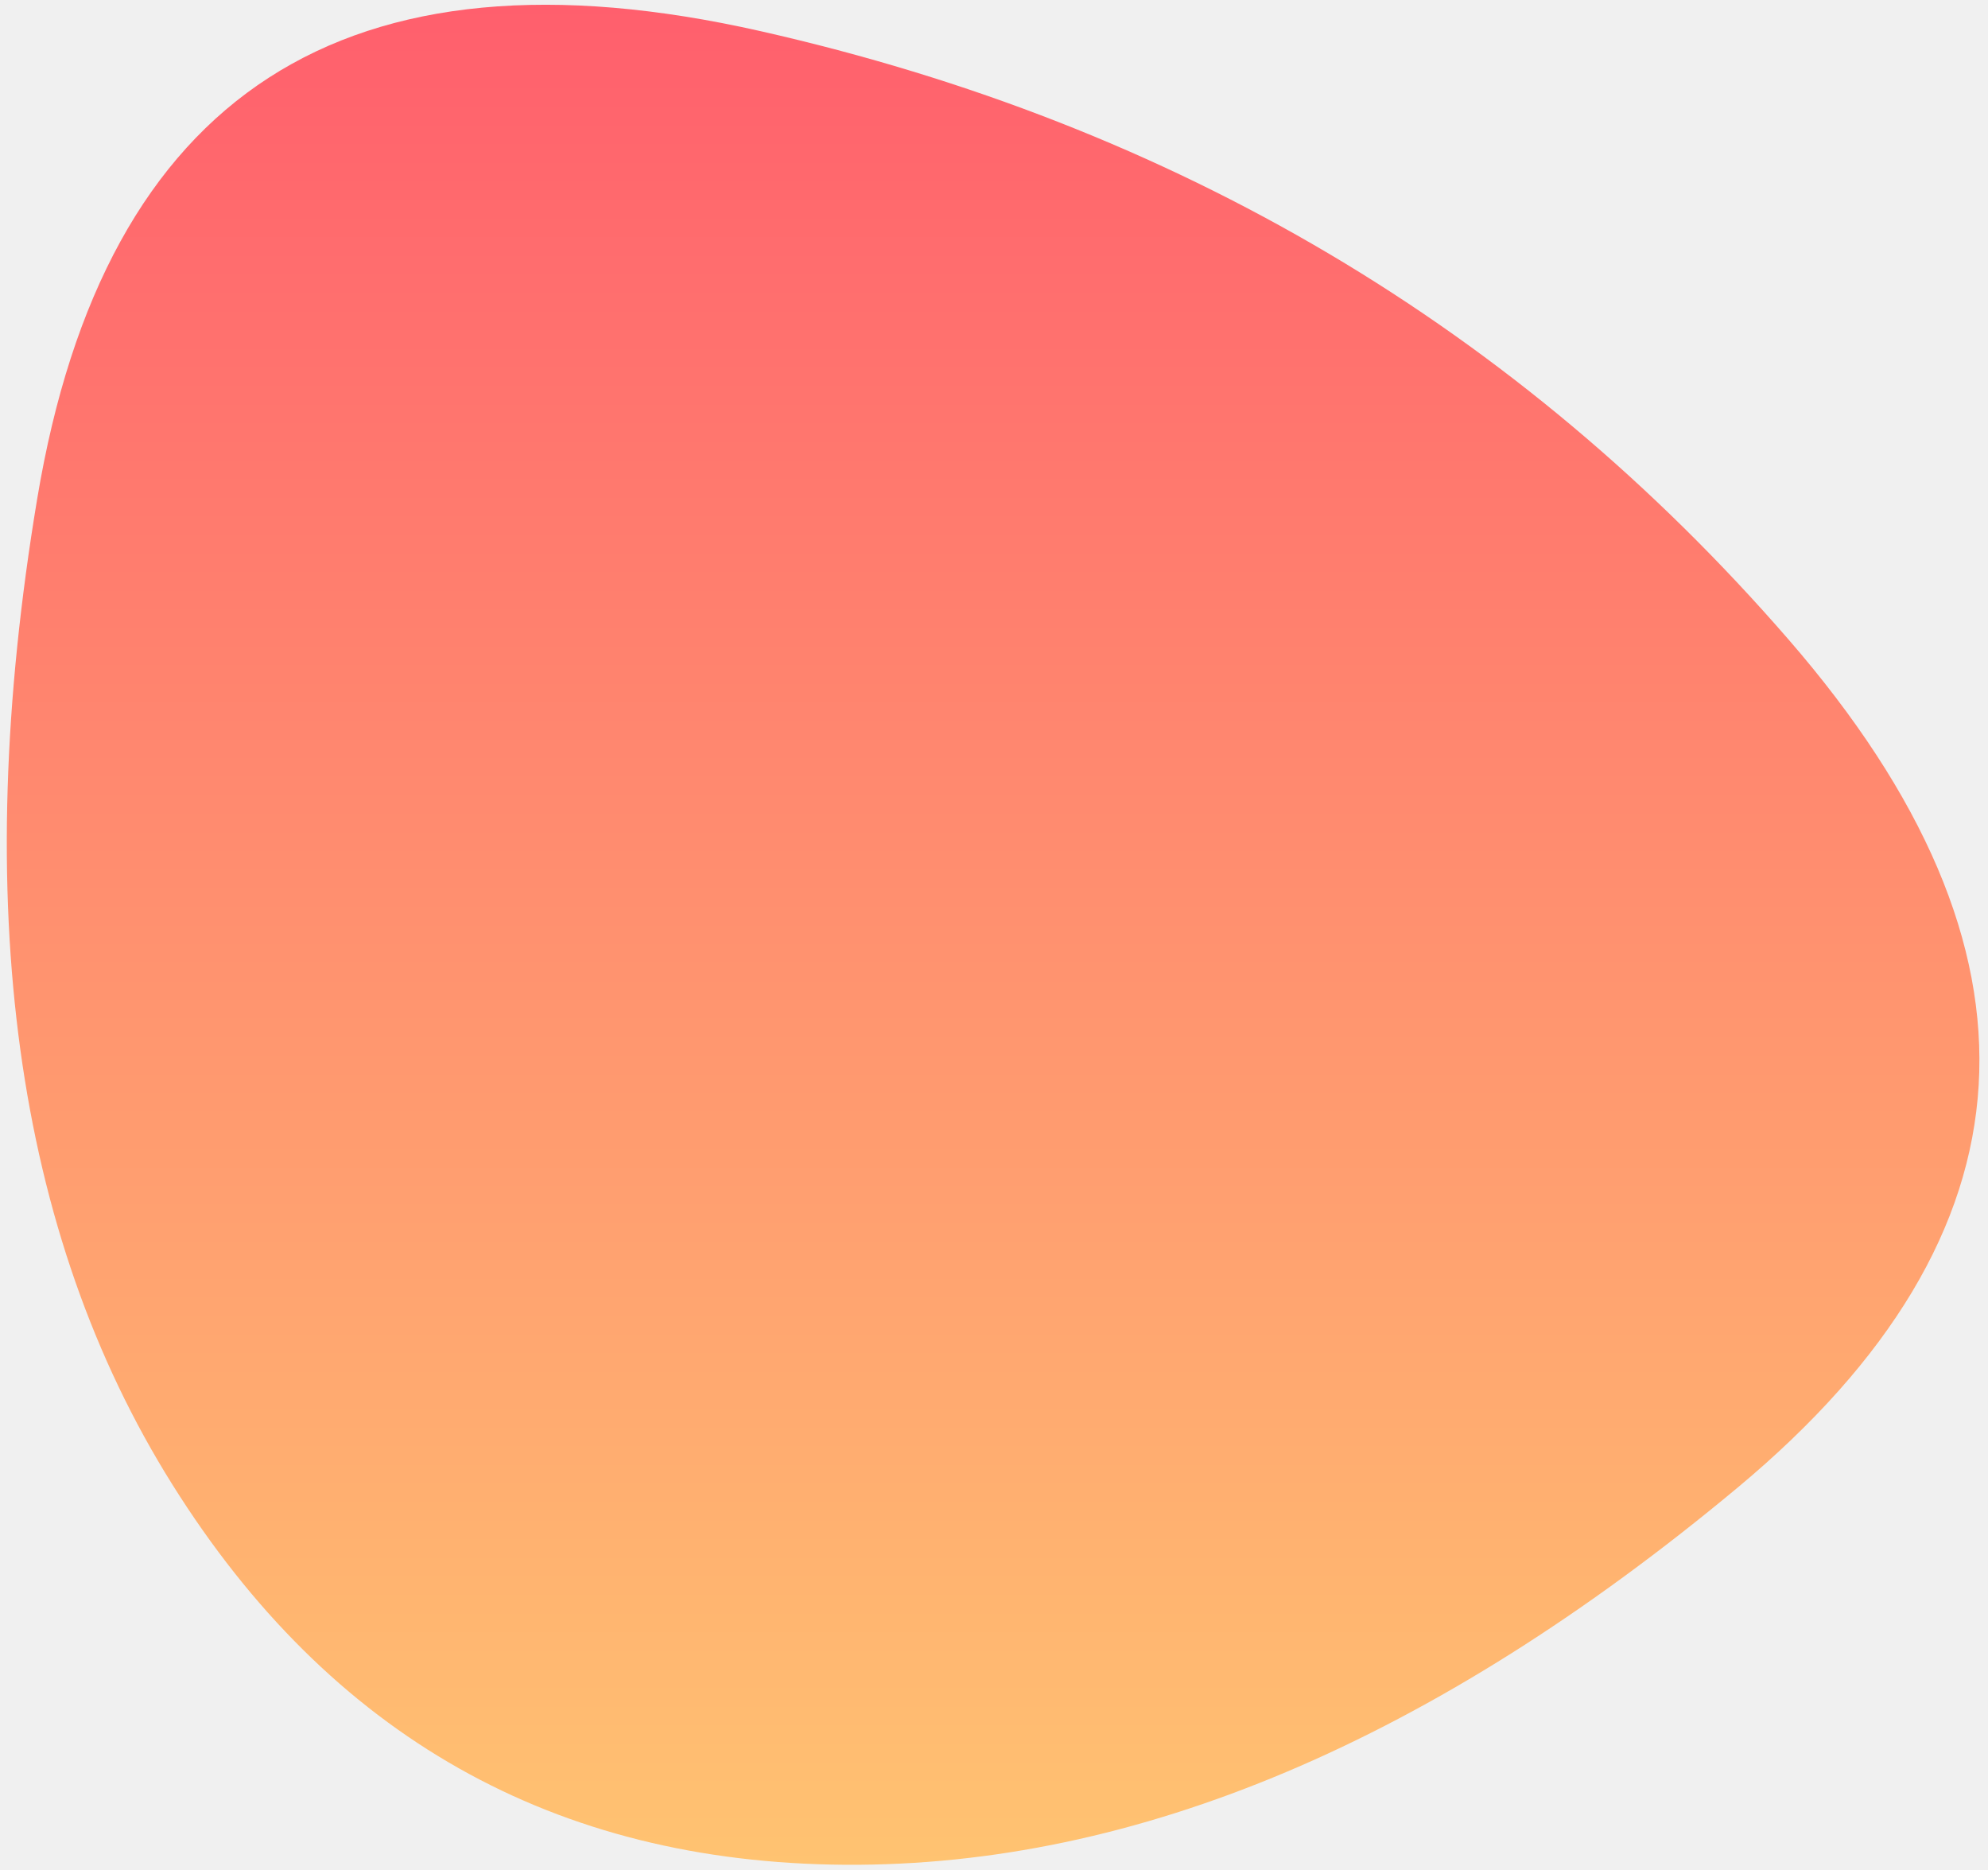
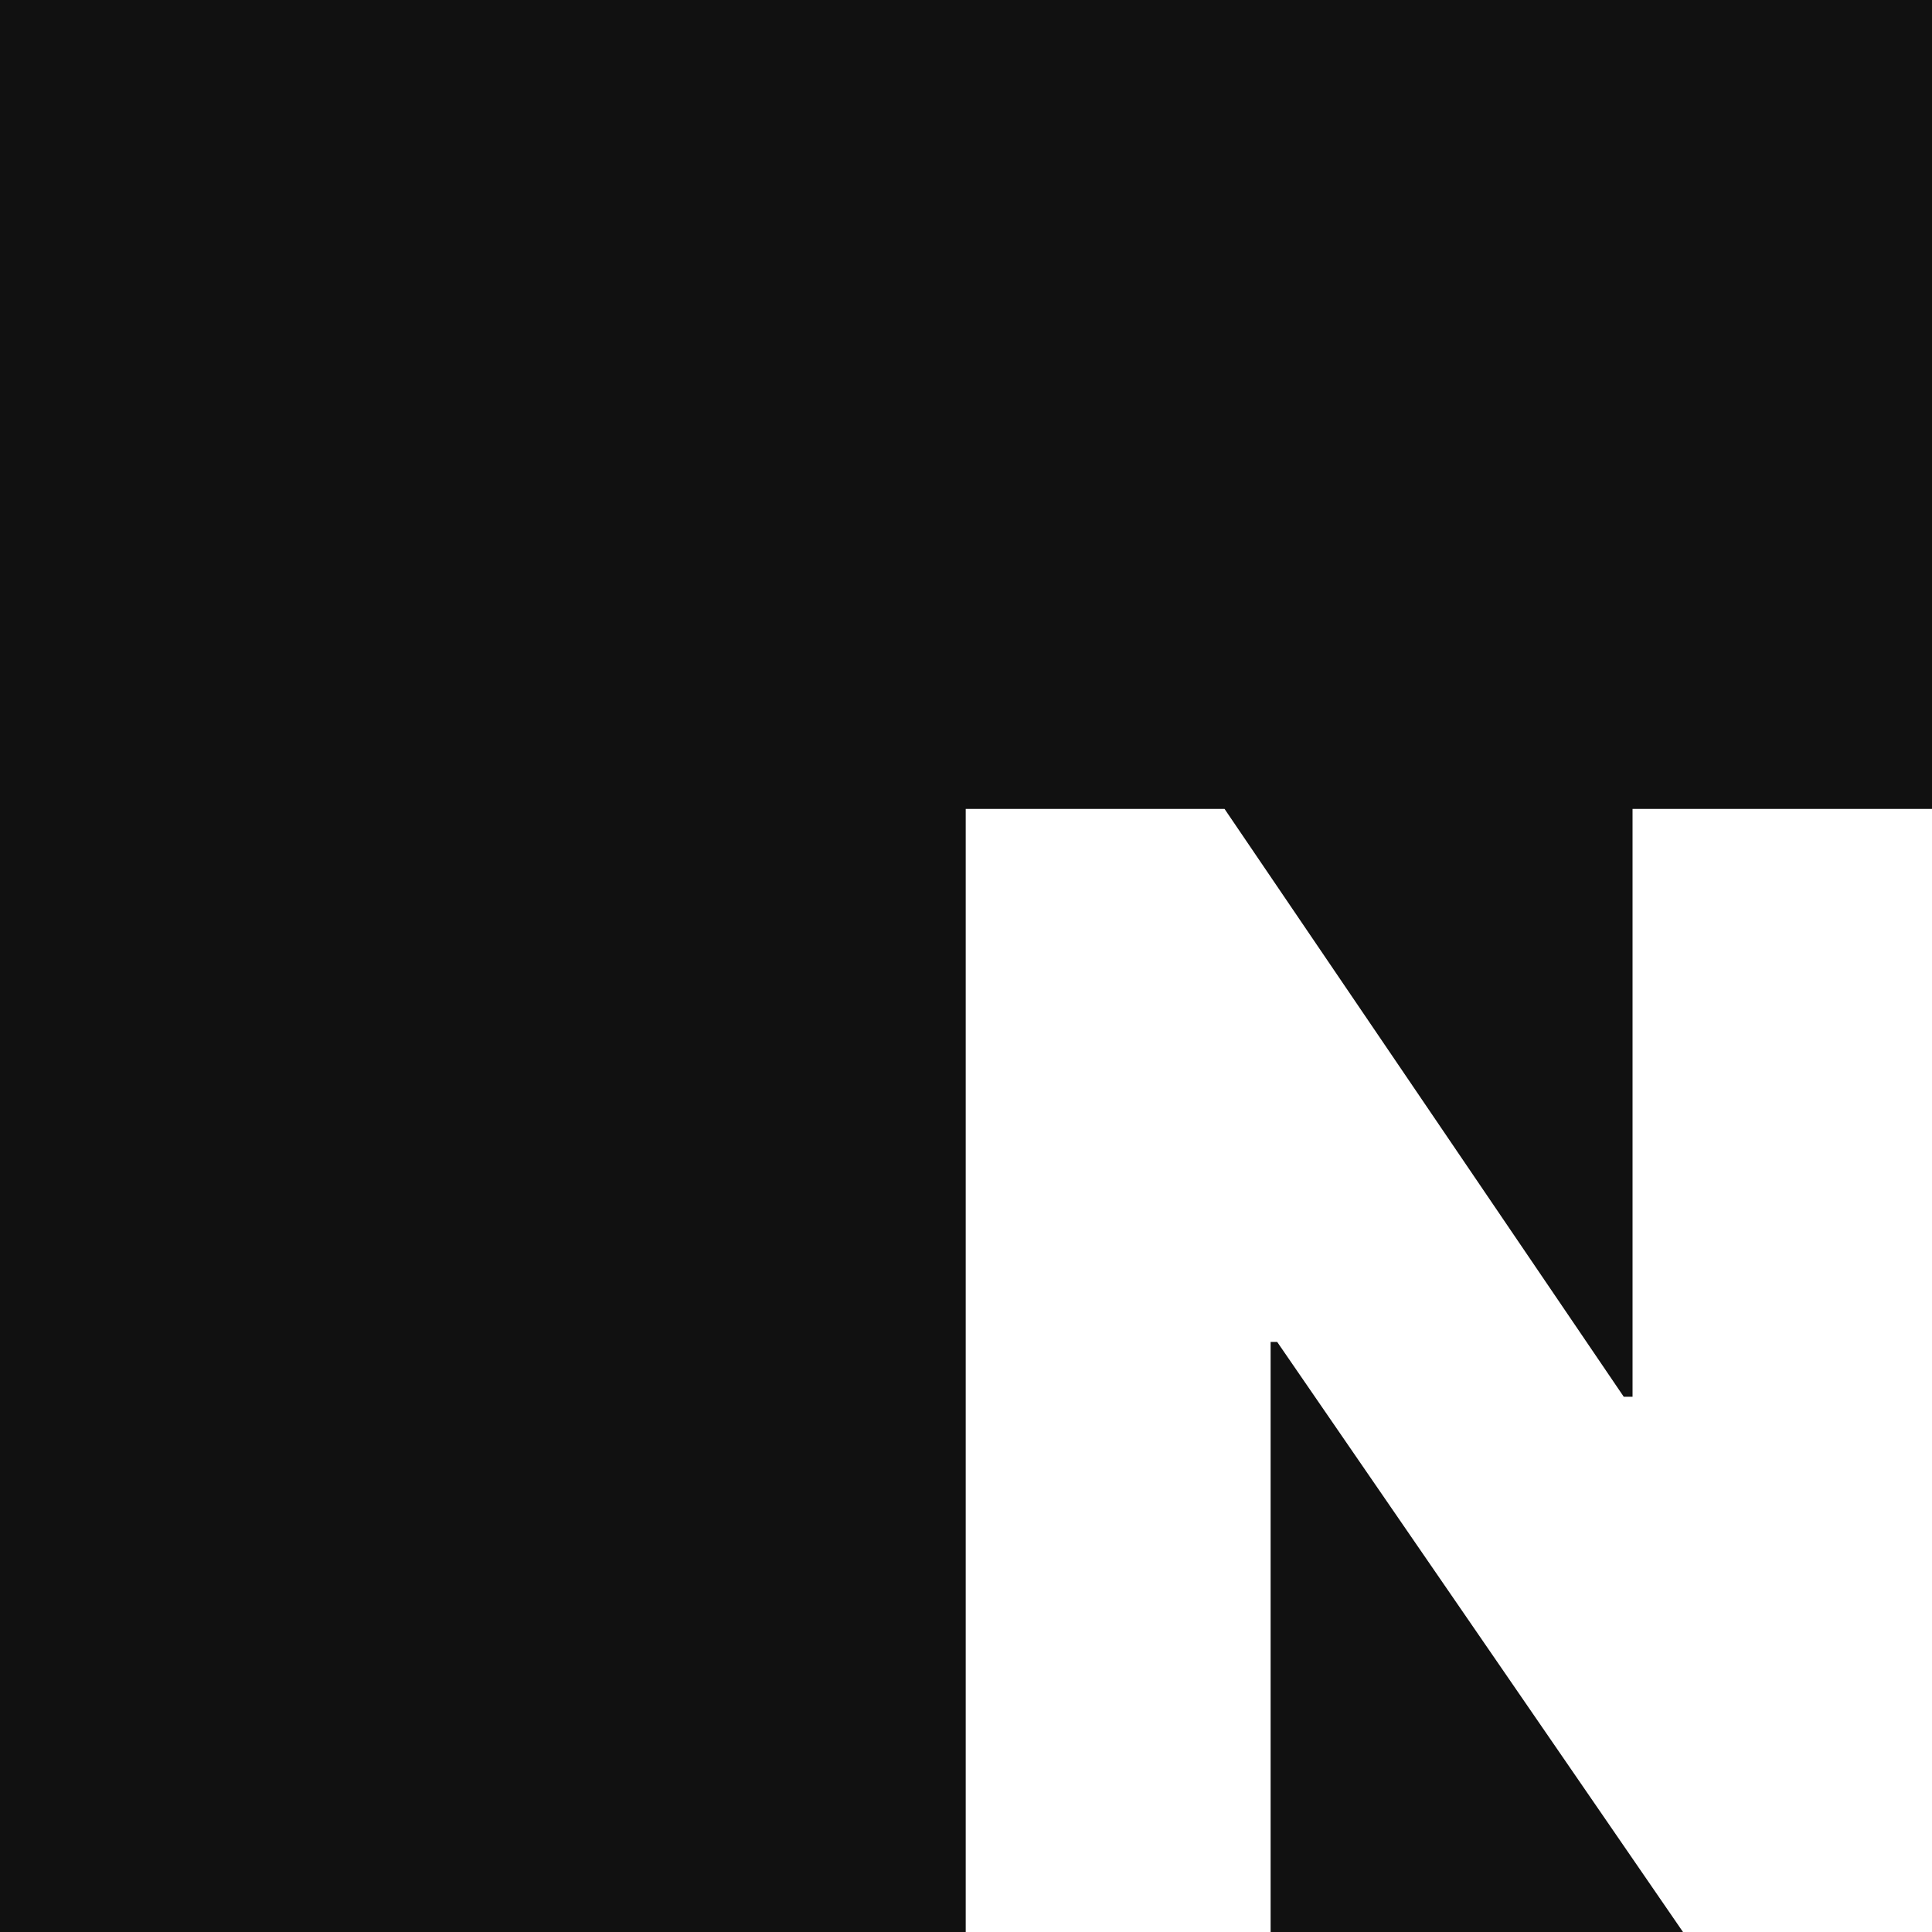
- <svg xmlns="http://www.w3.org/2000/svg" width="117" height="110" viewBox="0 0 117 110" fill="none">
-   <path d="M102.282 87.513C84.385 102.427 66.874 109.829 49.75 109.719C32.626 109.608 19.424 102.151 10.144 87.347C0.864 72.543 -1.787 53.209 2.19 29.346C6.167 5.483 20.363 -3.686 44.779 1.837C69.194 7.361 89.356 19.293 105.265 37.632C121.174 55.971 120.18 72.598 102.282 87.513Z" fill="url(#paint0_linear)" />
+ <svg xmlns="http://www.w3.org/2000/svg" width="200" height="200" viewBox="0 0 200 200" fill="none">
+   <g clip-path="url(#clip0)">
+     <rect width="200" height="200" fill="#111111" />
+     <path d="M200.563 83.739H169V144.594H168.092L126.765 83.739H99.971V200H131.534V138.918H132.215L174.223 200H200.563V83.739Z" fill="white" />
+   </g>
  <defs>
-     <linearGradient id="paint0_linear" x1="0.4" y1="0.28" x2="0.4" y2="109.72" gradientUnits="userSpaceOnUse">
-       <stop stop-color="#FF5F6D" />
-       <stop offset="1" stop-color="#FFC371" />
-     </linearGradient>
+     <clipPath id="clip0">
+       <rect width="200" height="200" fill="white" />
+     </clipPath>
  </defs>
</svg>
